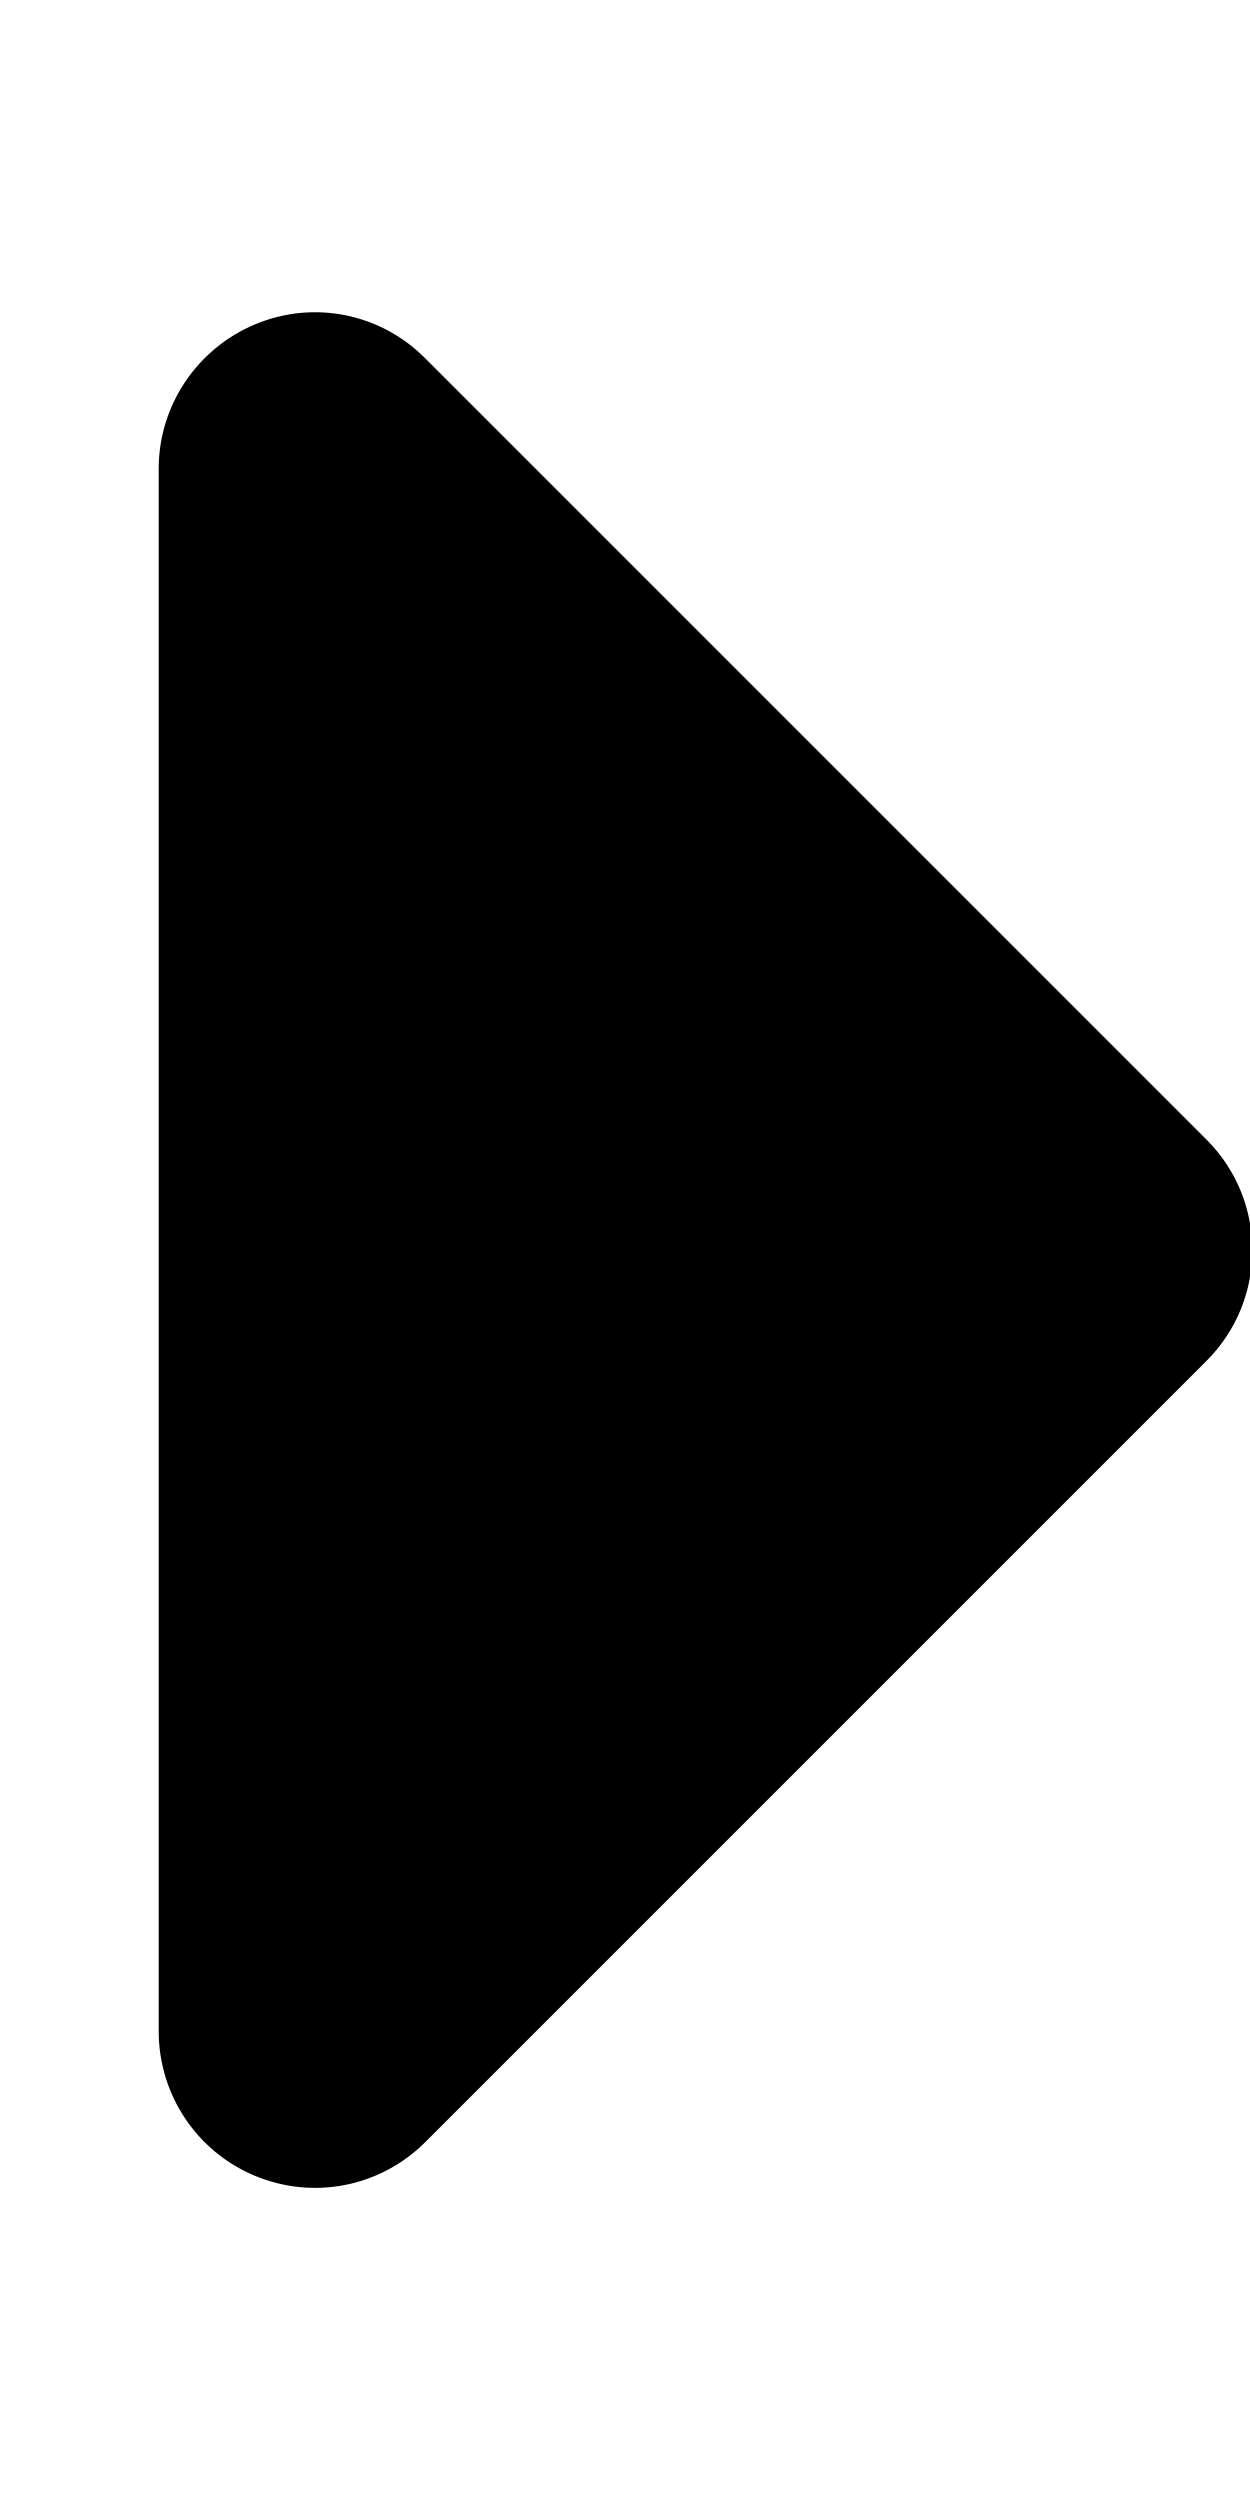
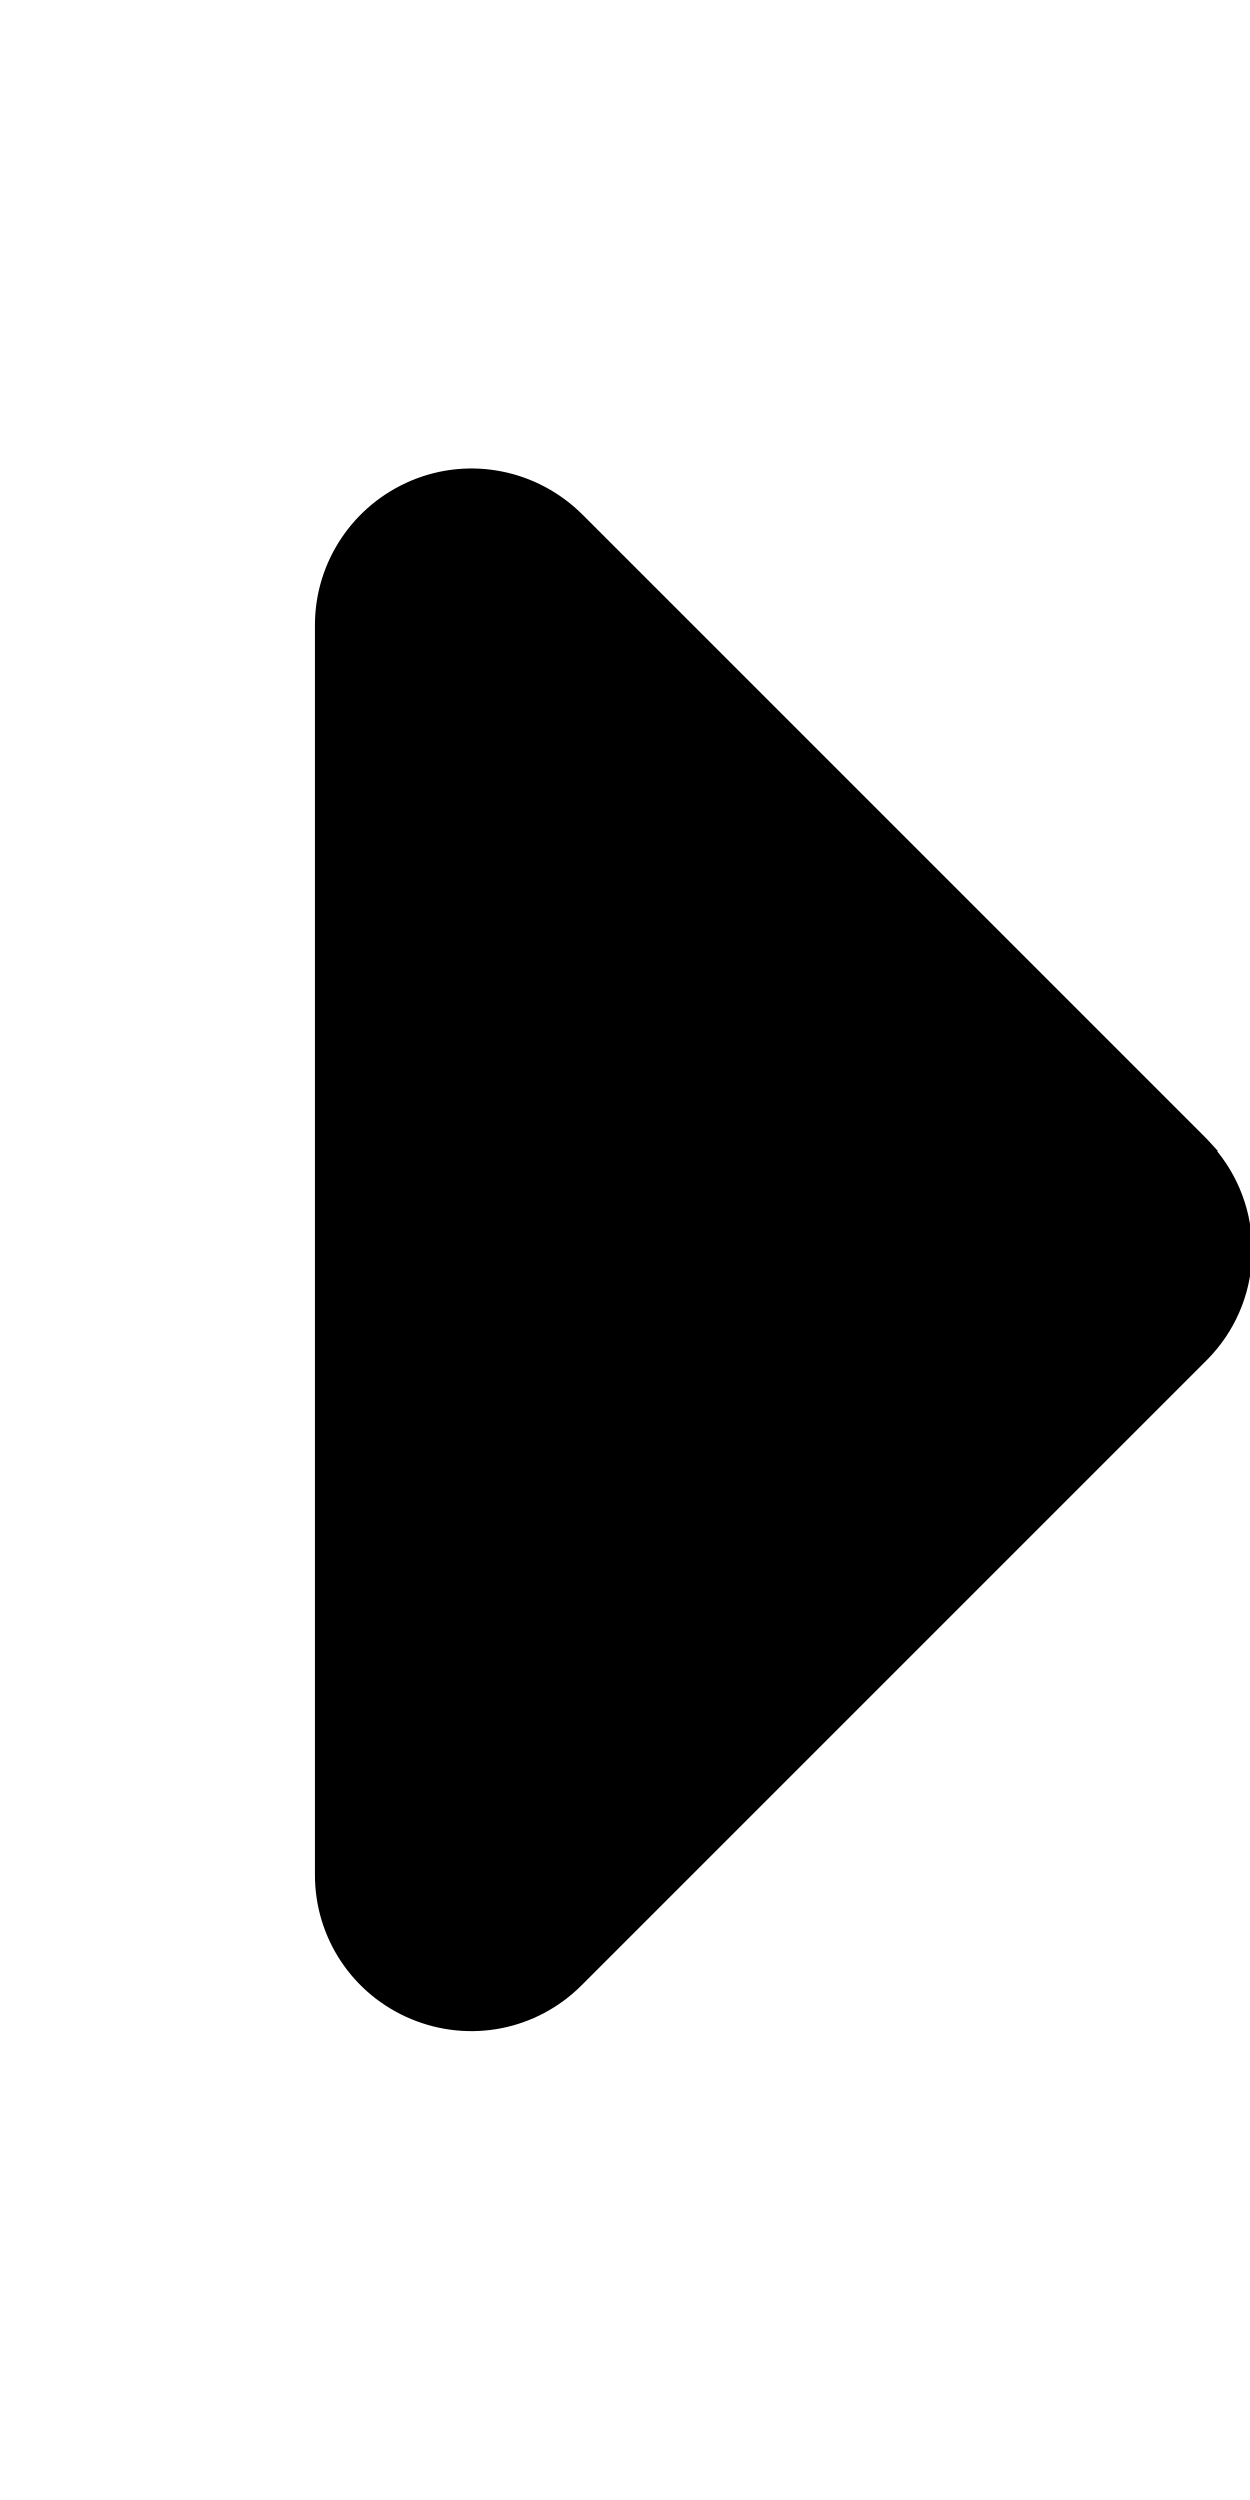
<svg xmlns="http://www.w3.org/2000/svg" viewBox="0 0 256 512">
-   <path fill="currentColor" d="M32.5 96c0-12.9 7.8-24.6 19.8-29.6S78 64.2 87.1 73.4l160 160c12.5 12.5 12.5 32.8 0 45.3l-160 160c-9.2 9.2-22.9 11.9-34.9 6.9S32.5 428.9 32.5 416l0-320z" />
+   <path fill="currentColor" d="M249.3 235.8c10.2 12.6 9.5 31.1-2.2 42.8l-128 128c-9.2 9.2-22.9 11.9-34.9 6.9S64.5 396.9 64.5 384l0-256c0-12.9 7.8-24.6 19.8-29.6s25.7-2.2 34.9 6.9l128 128 2.2 2.4z" />
</svg>
